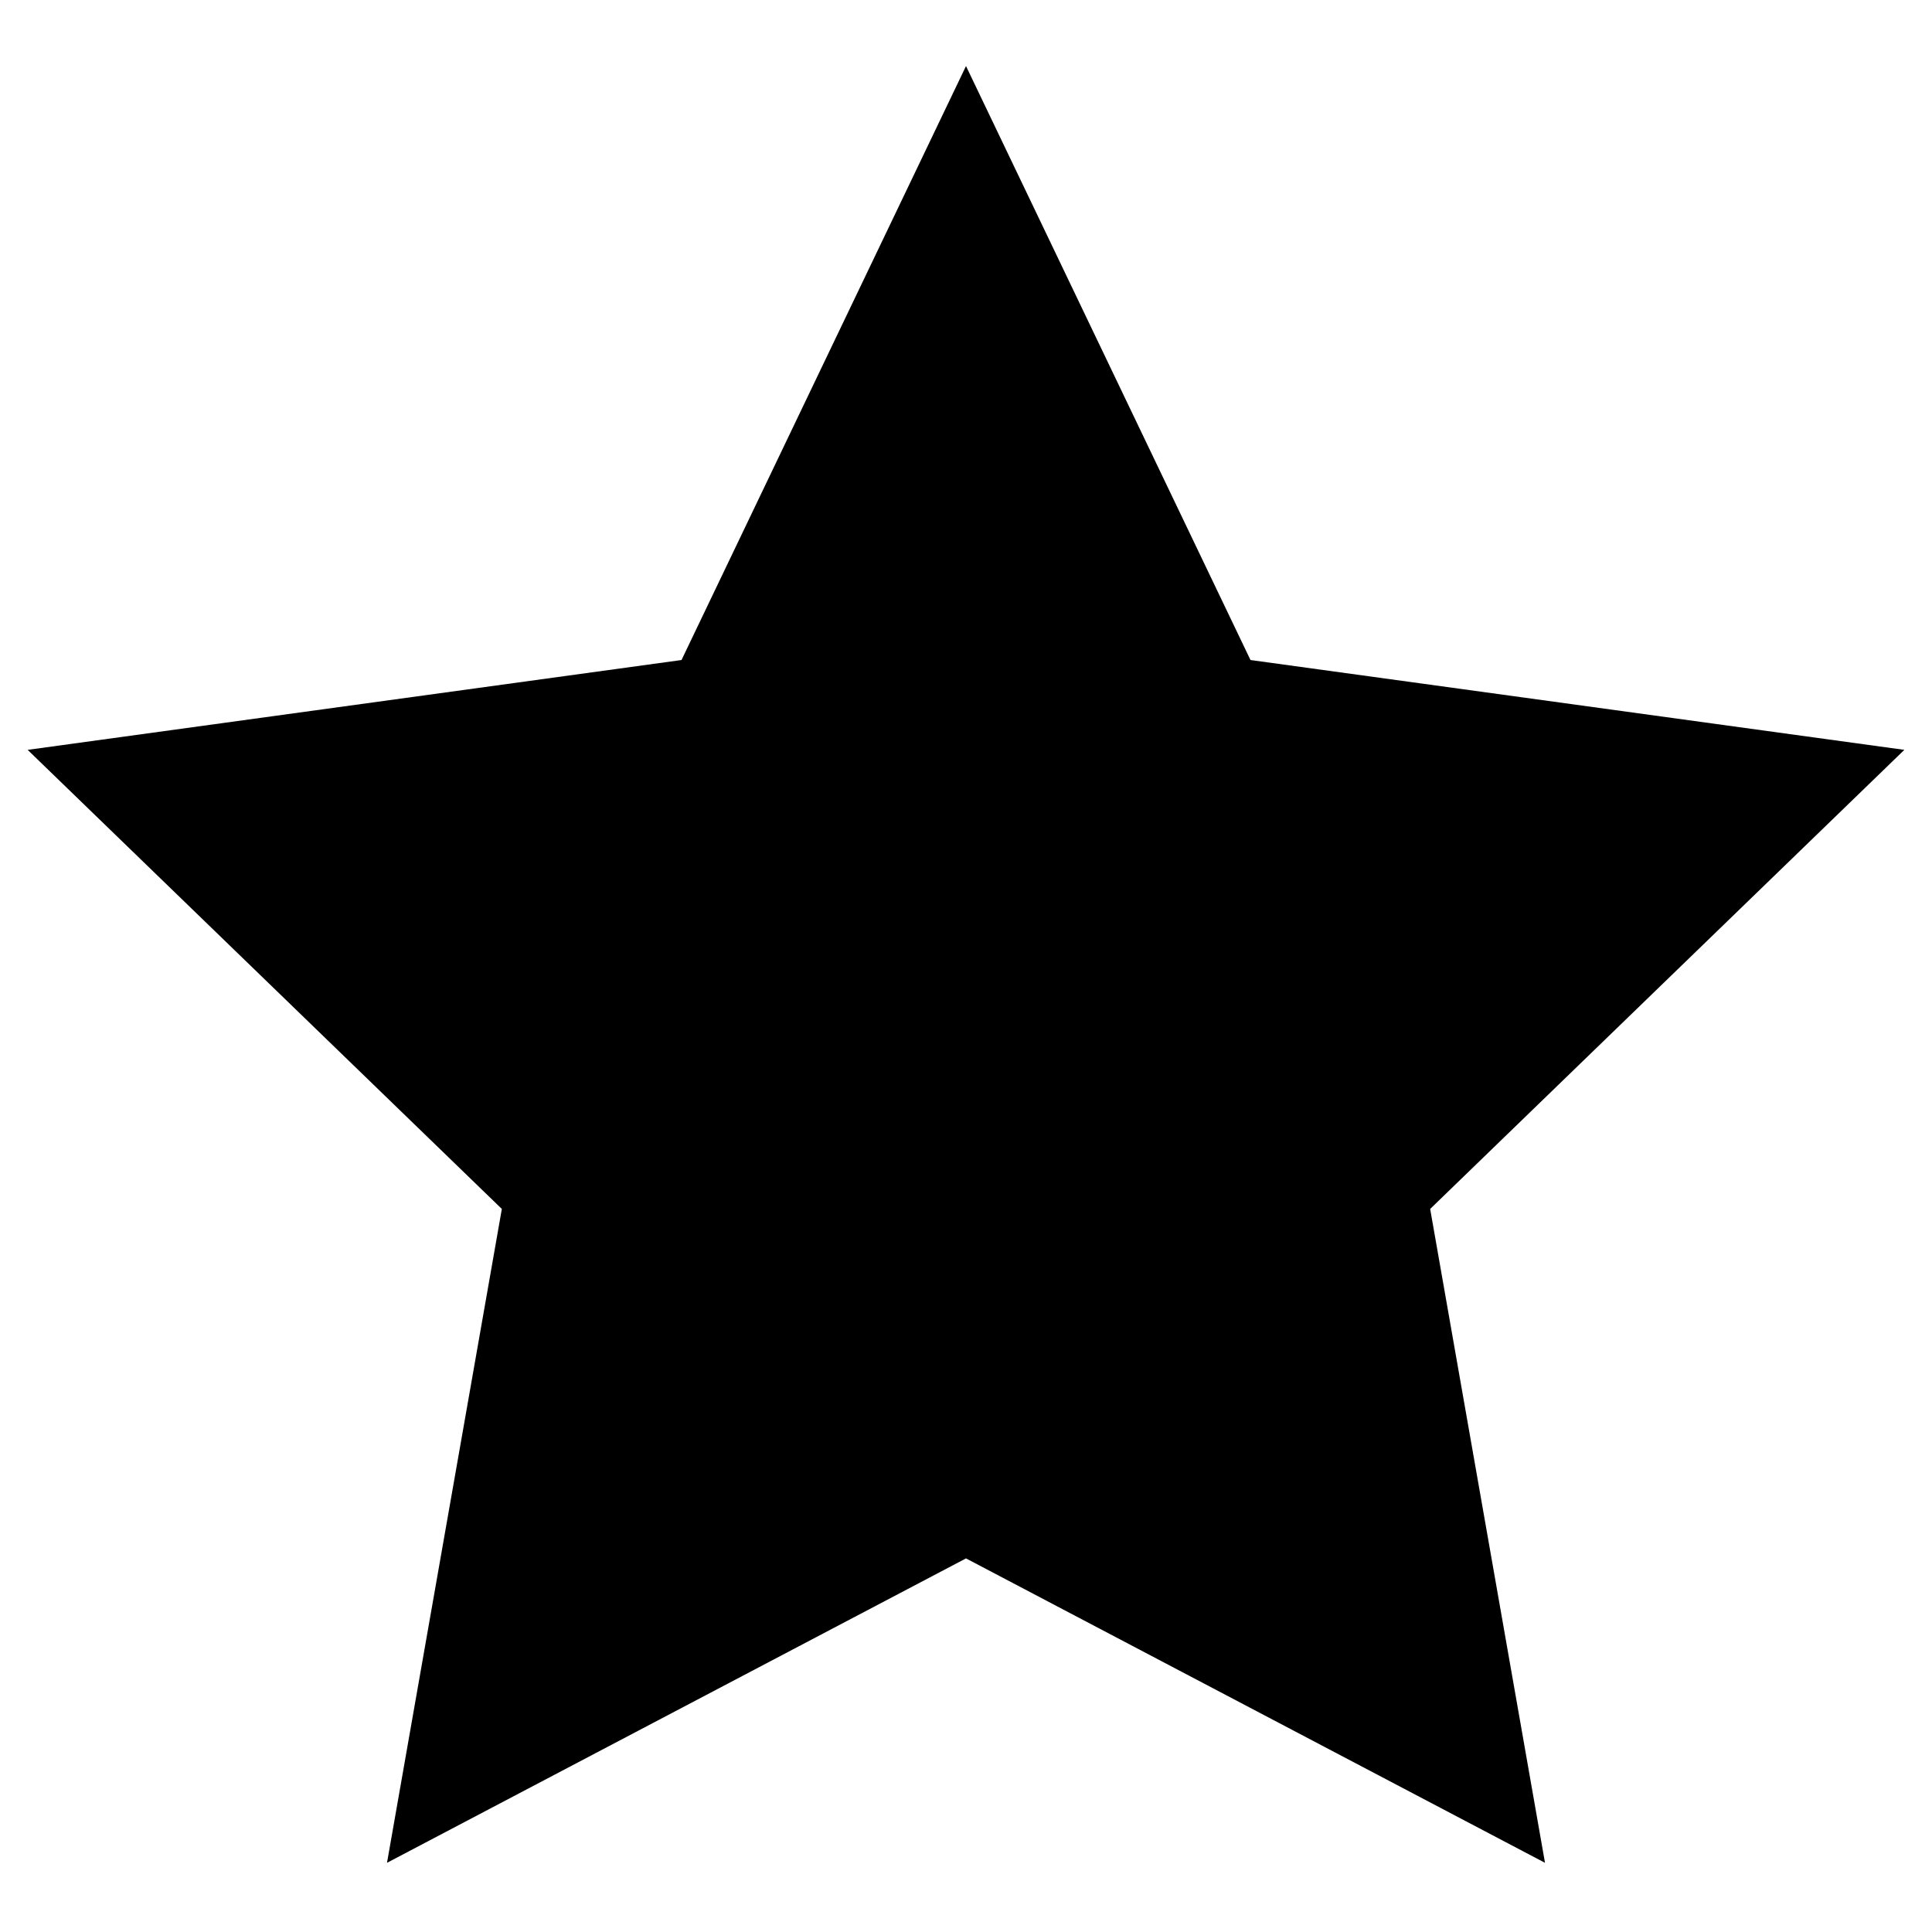
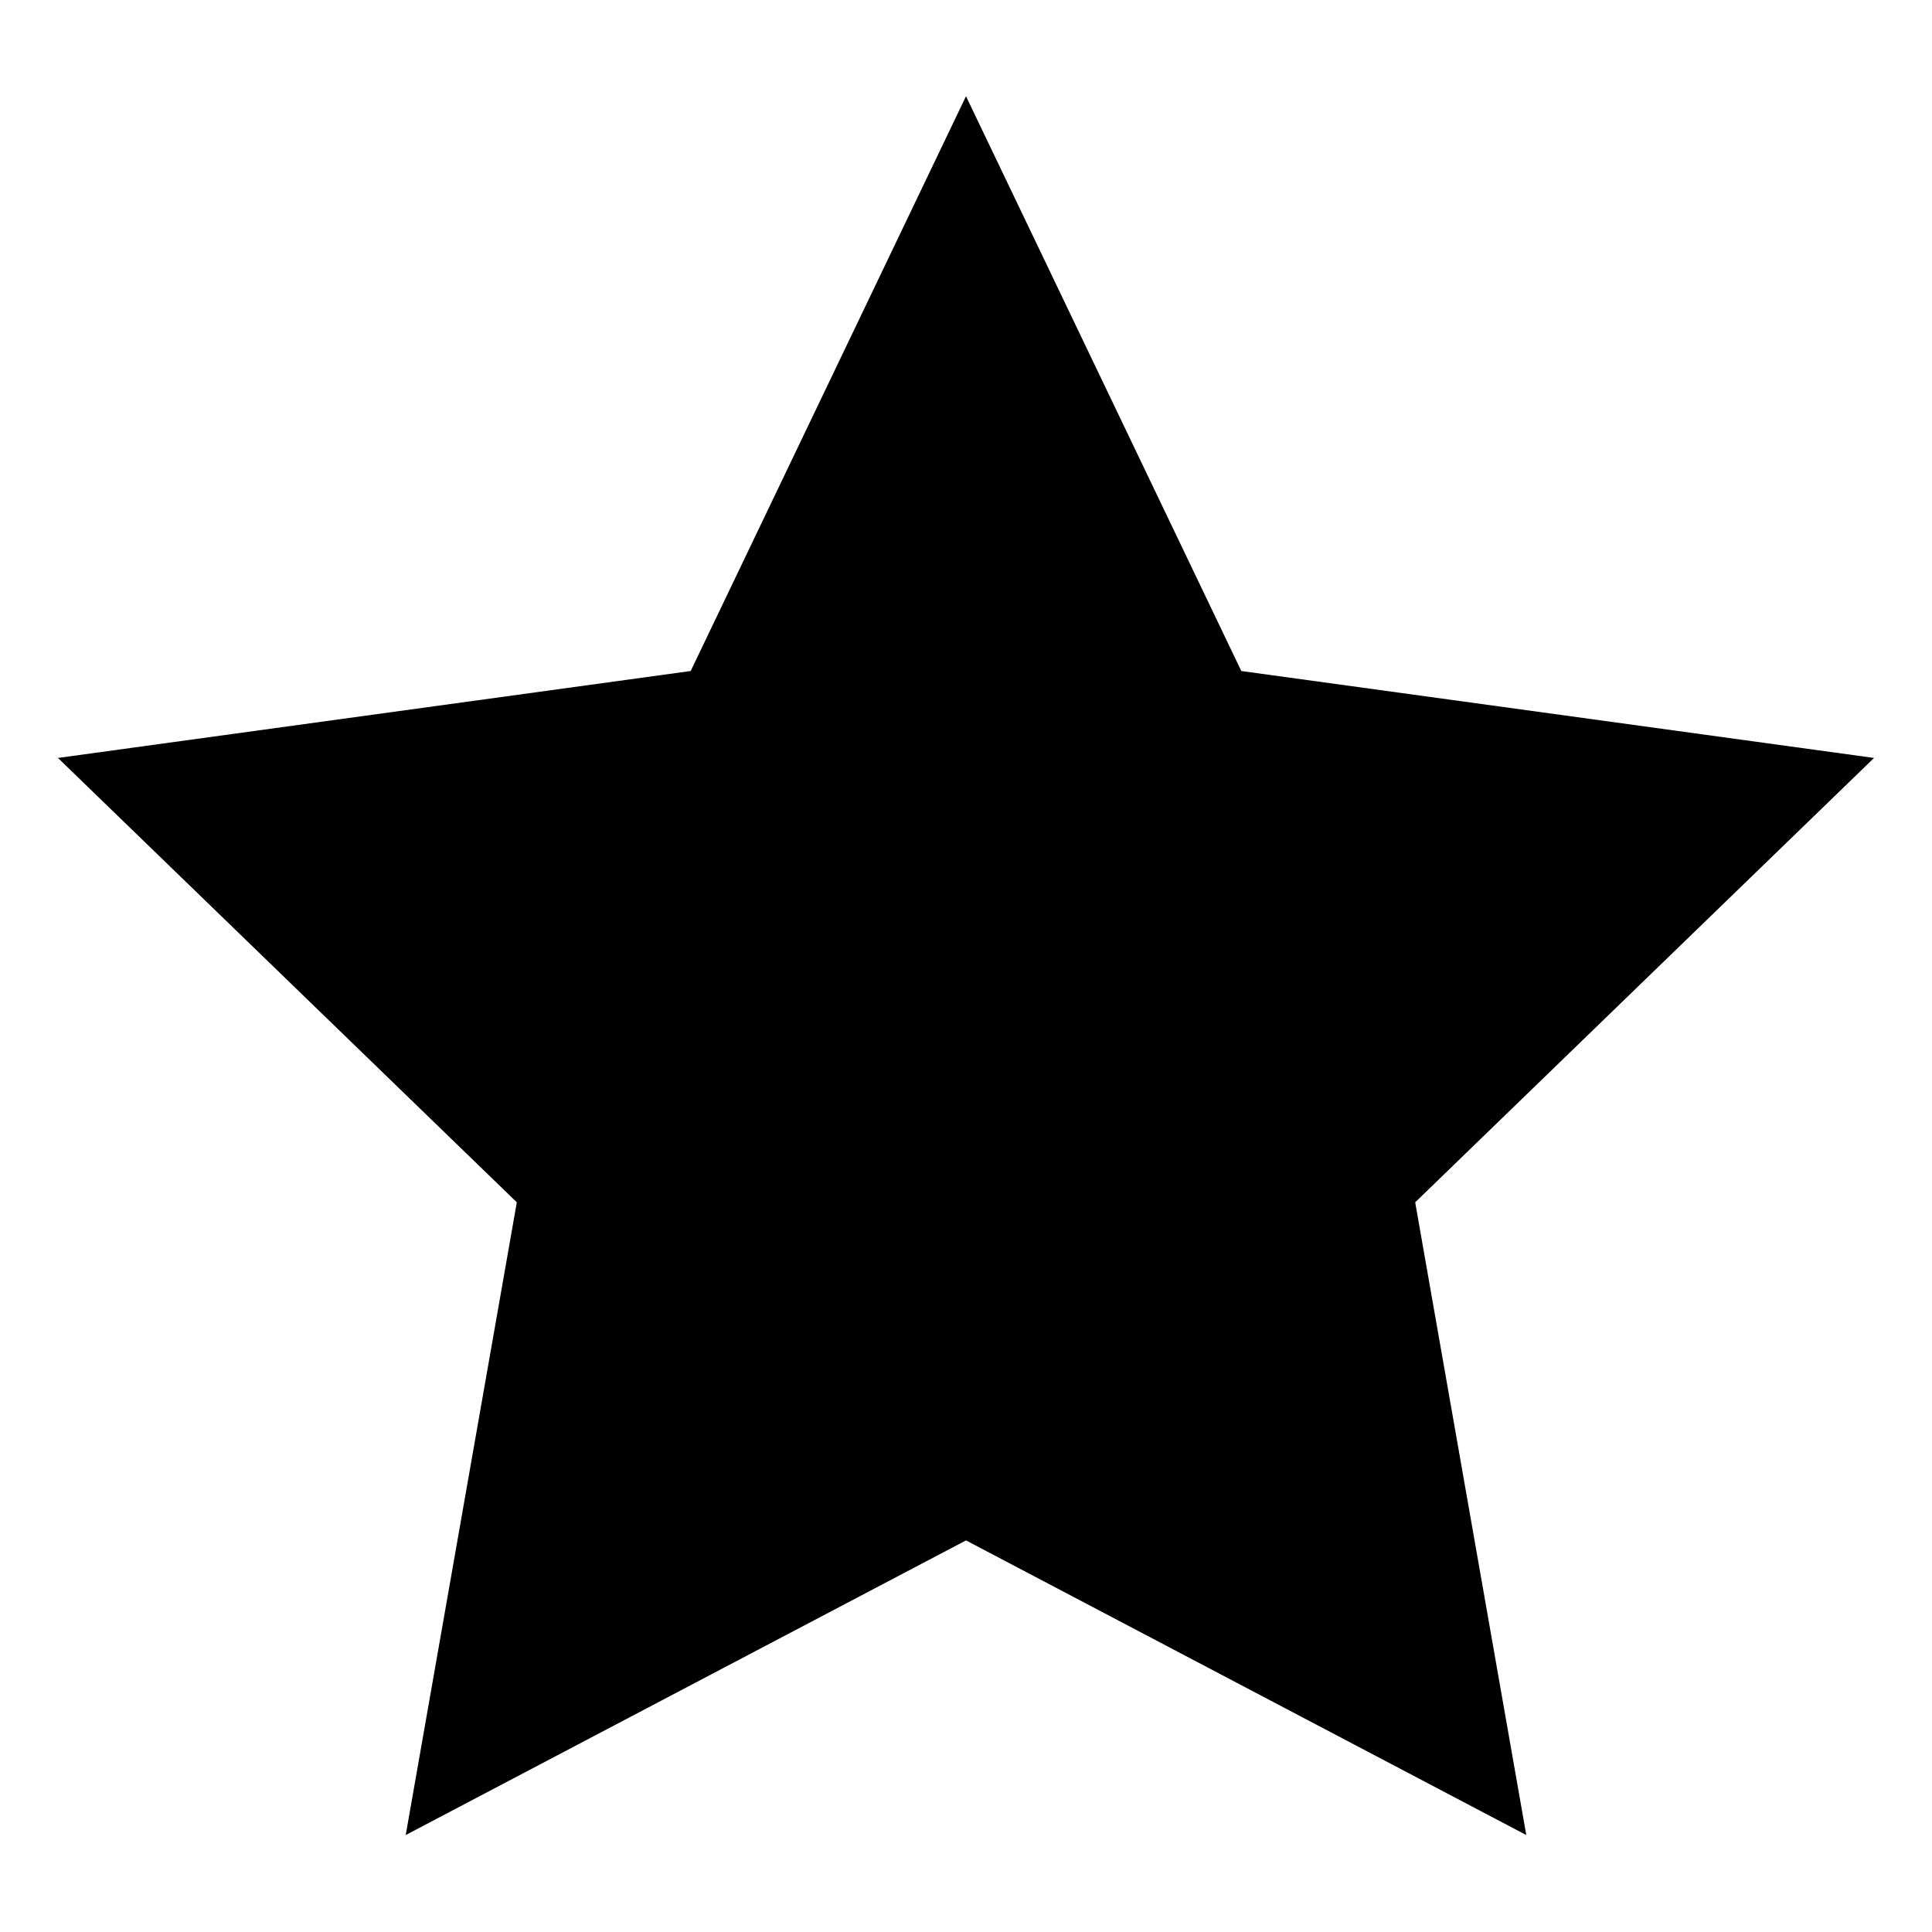
<svg xmlns="http://www.w3.org/2000/svg" width="16" height="16" stroke-width="0.67" viewBox="0 0 16 16">
-   <path fill="currentColor" fill-rule="evenodd" d="m8 .547 2.356 4.919 5.415.744L11.844 10.012l.951 5.415L8 12.906l-4.795 2.521.951-5.415L.229 6.21l5.415-.744Z" />
+   <path fill="currentColor" fill-rule="evenodd" d="m8 .797 2.28 4.76 5.24.72L11.72 9.957l.92 5.24L8 12.757l-4.64 2.44.92-5.24-3.8-3.68 5.24-.72Z" />
</svg>
